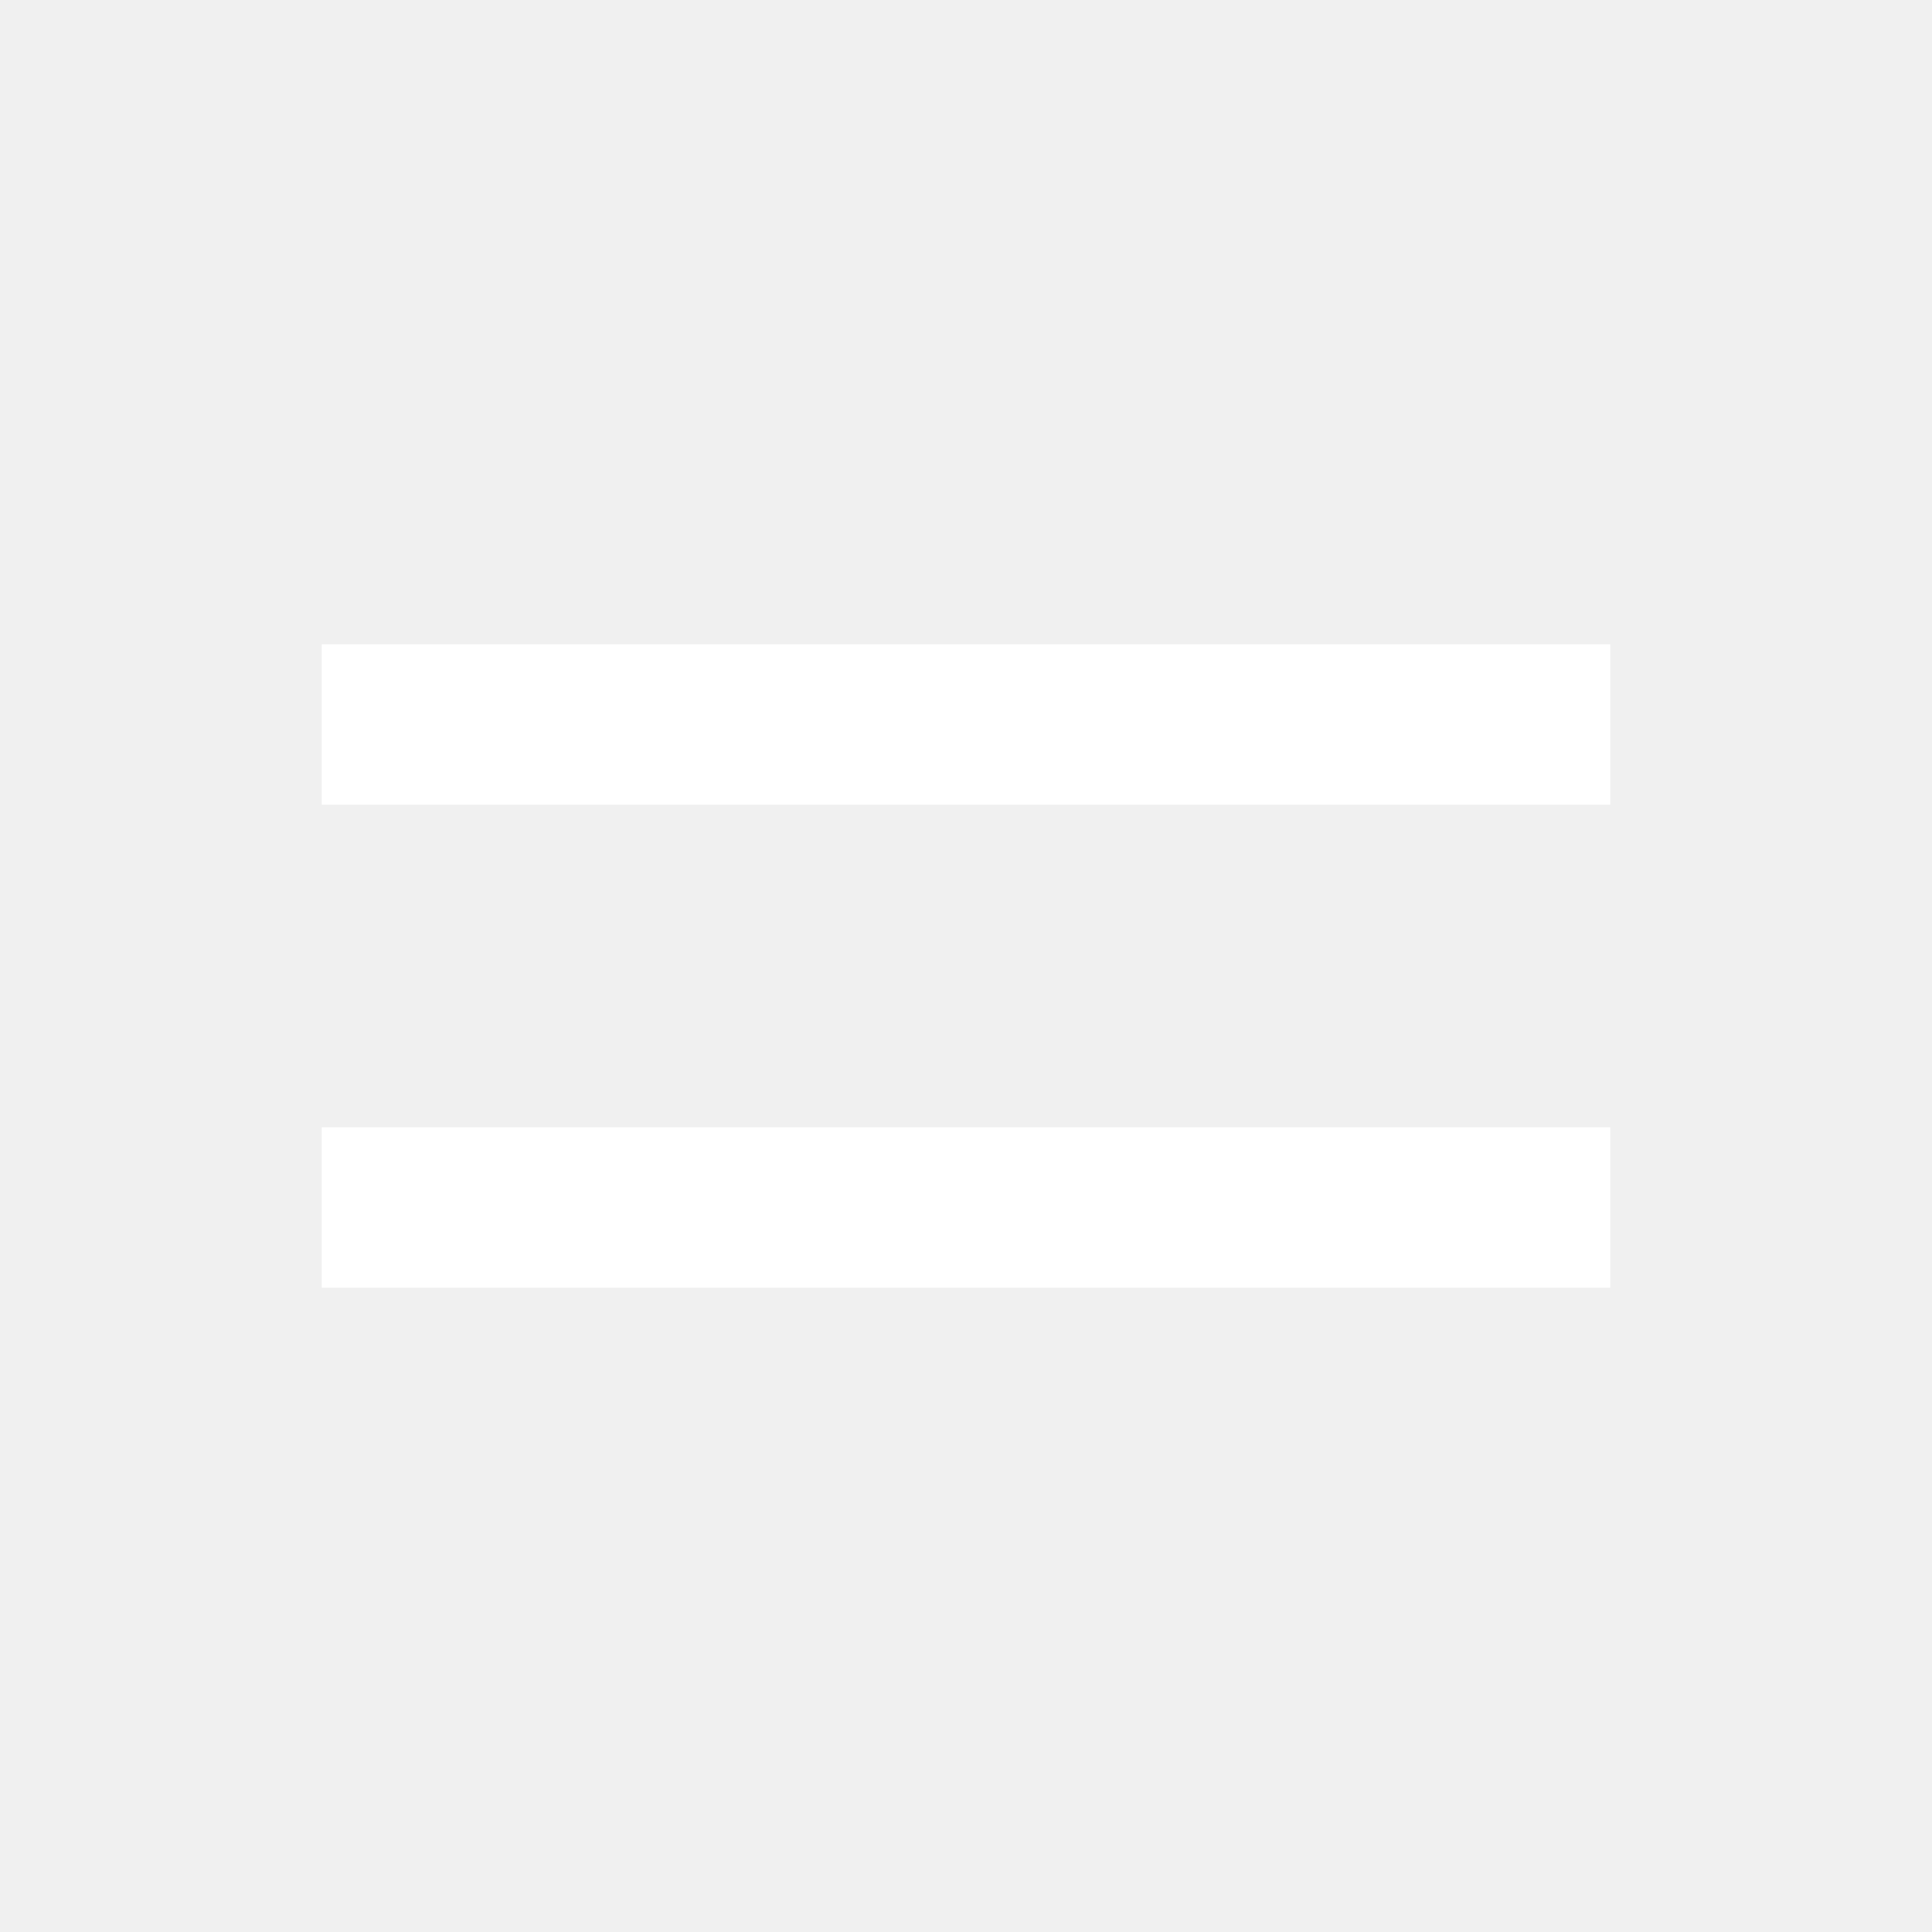
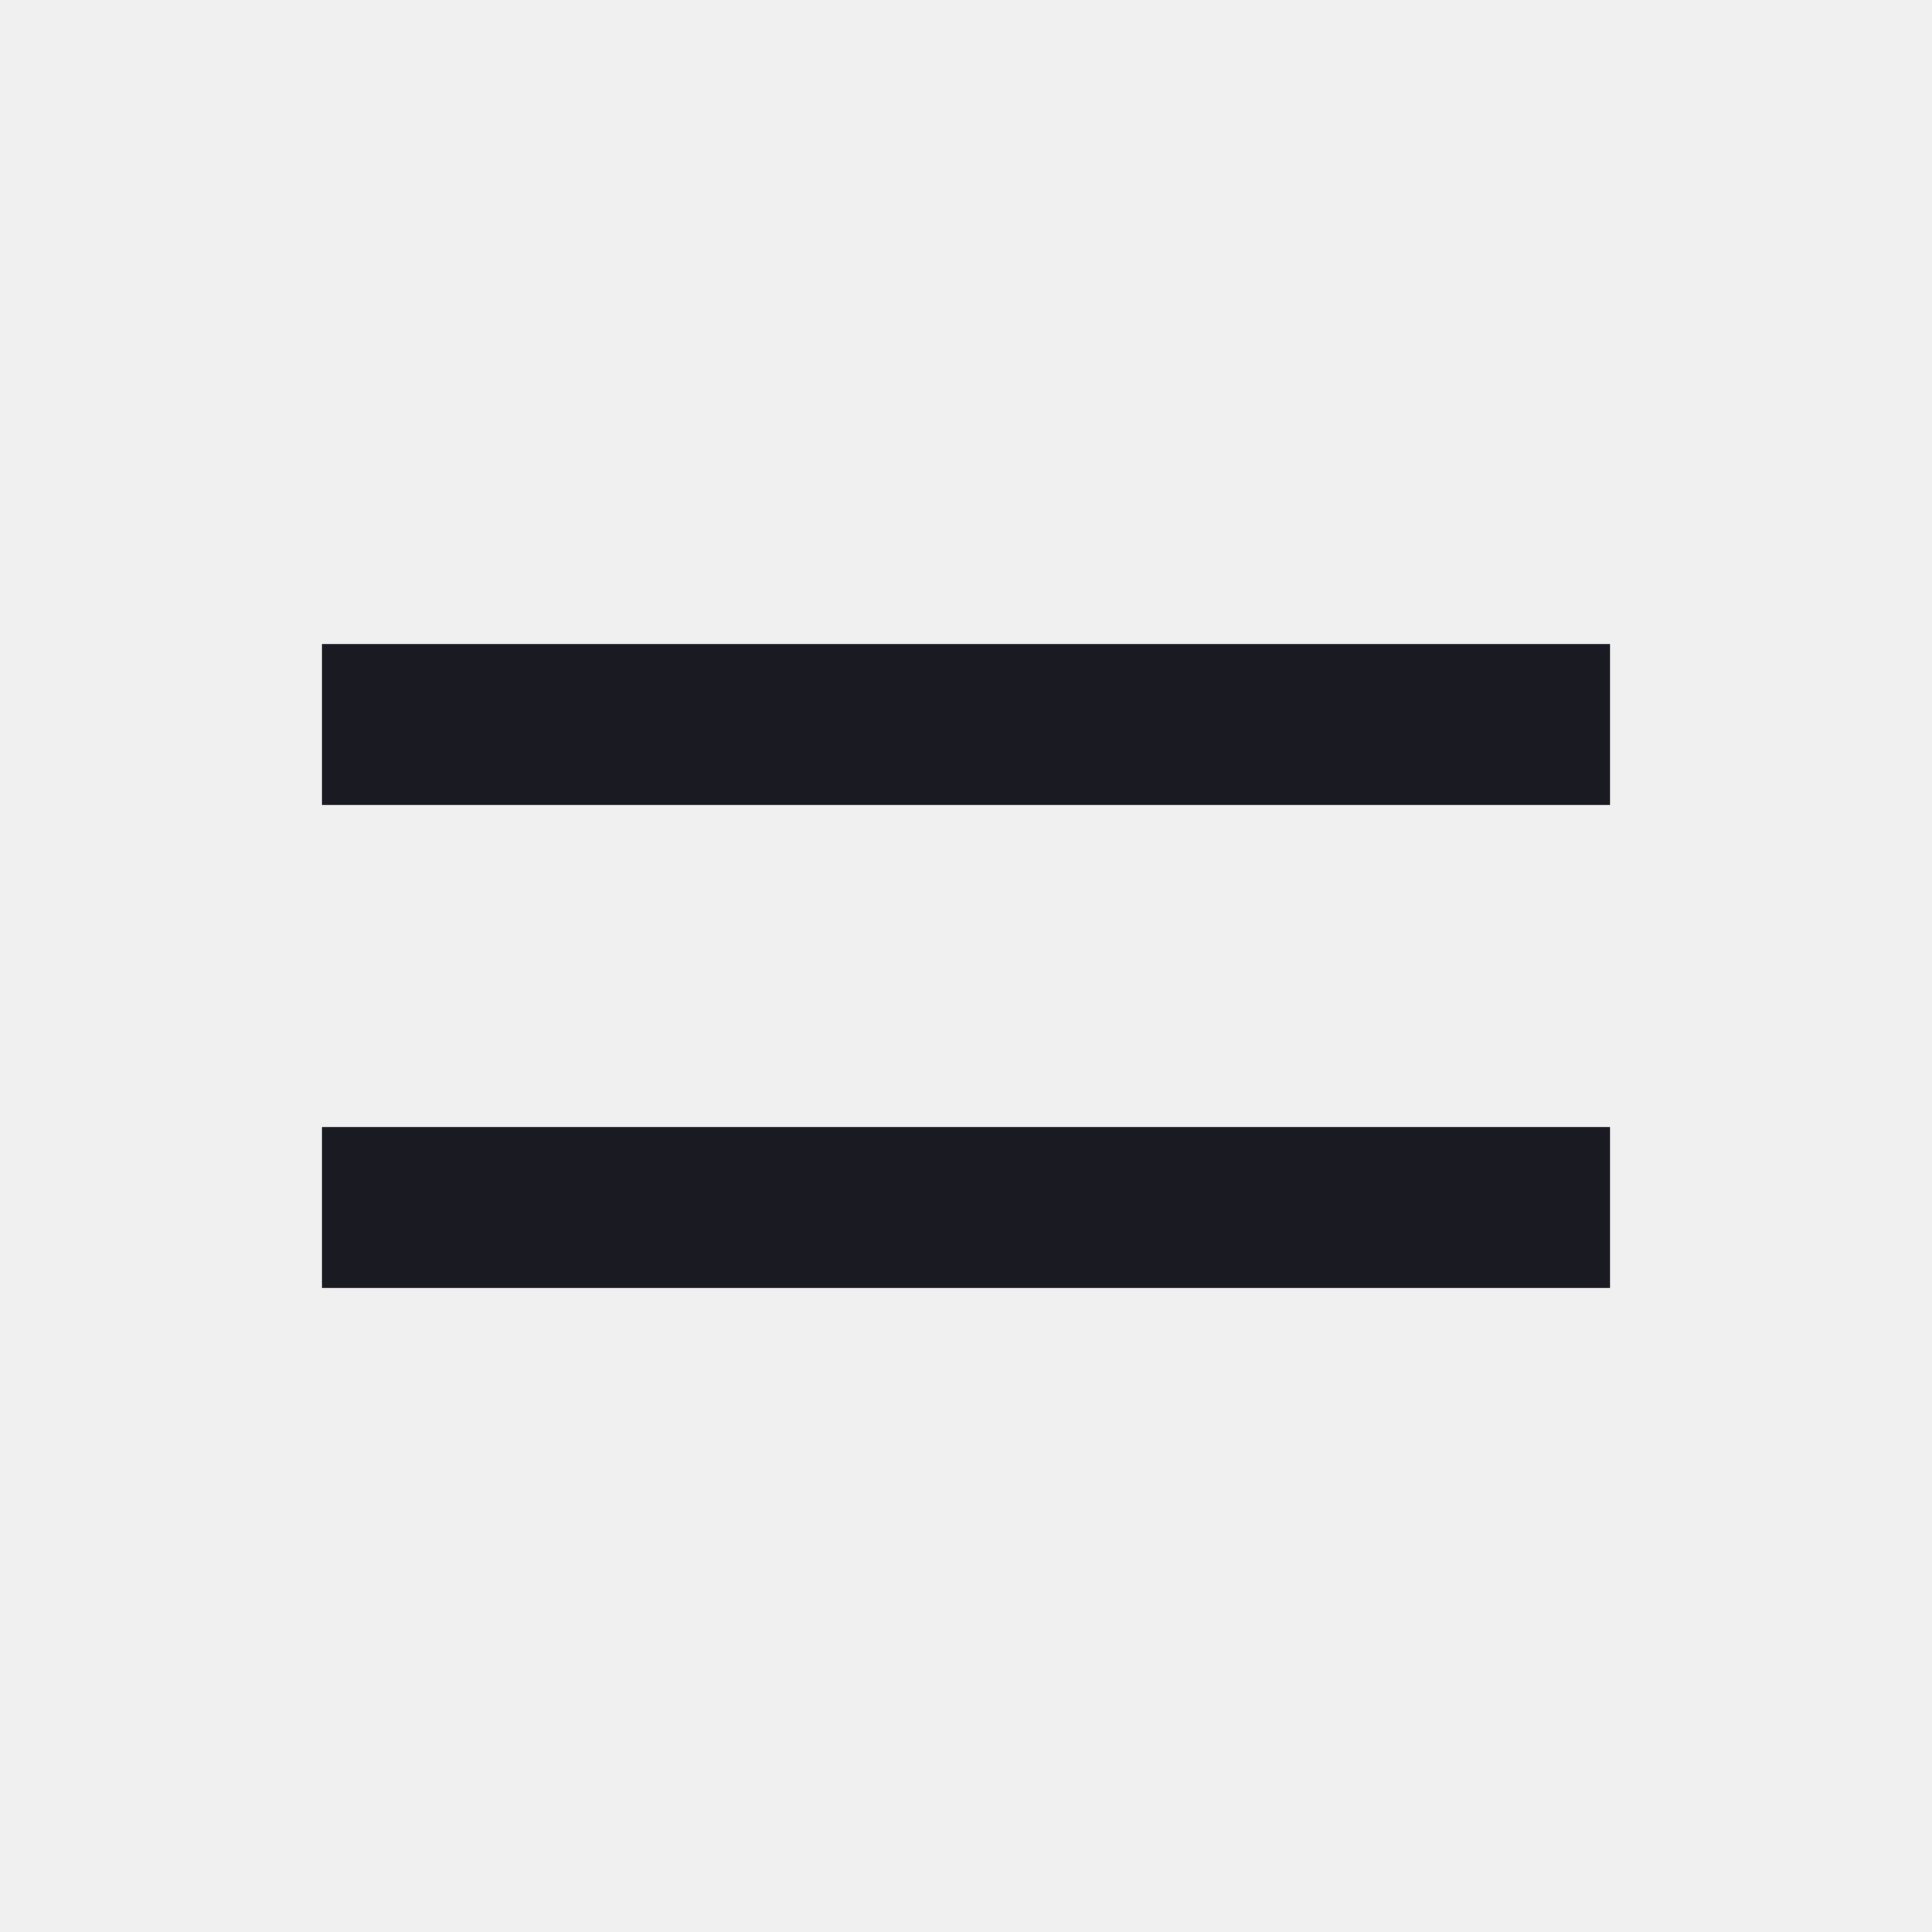
<svg xmlns="http://www.w3.org/2000/svg" width="24" height="24" viewBox="0 0 24 24" fill="none">
-   <rect x="4" y="8" width="16" height="2" fill="white" />
-   <rect x="4" y="14" width="16" height="2" fill="white" />
+   <rect x="4" y="8" width="16" height="2" fill="#1A1B22" />
+   <rect x="4" y="14" width="16" height="2" fill="#1A1B22" />
</svg>
